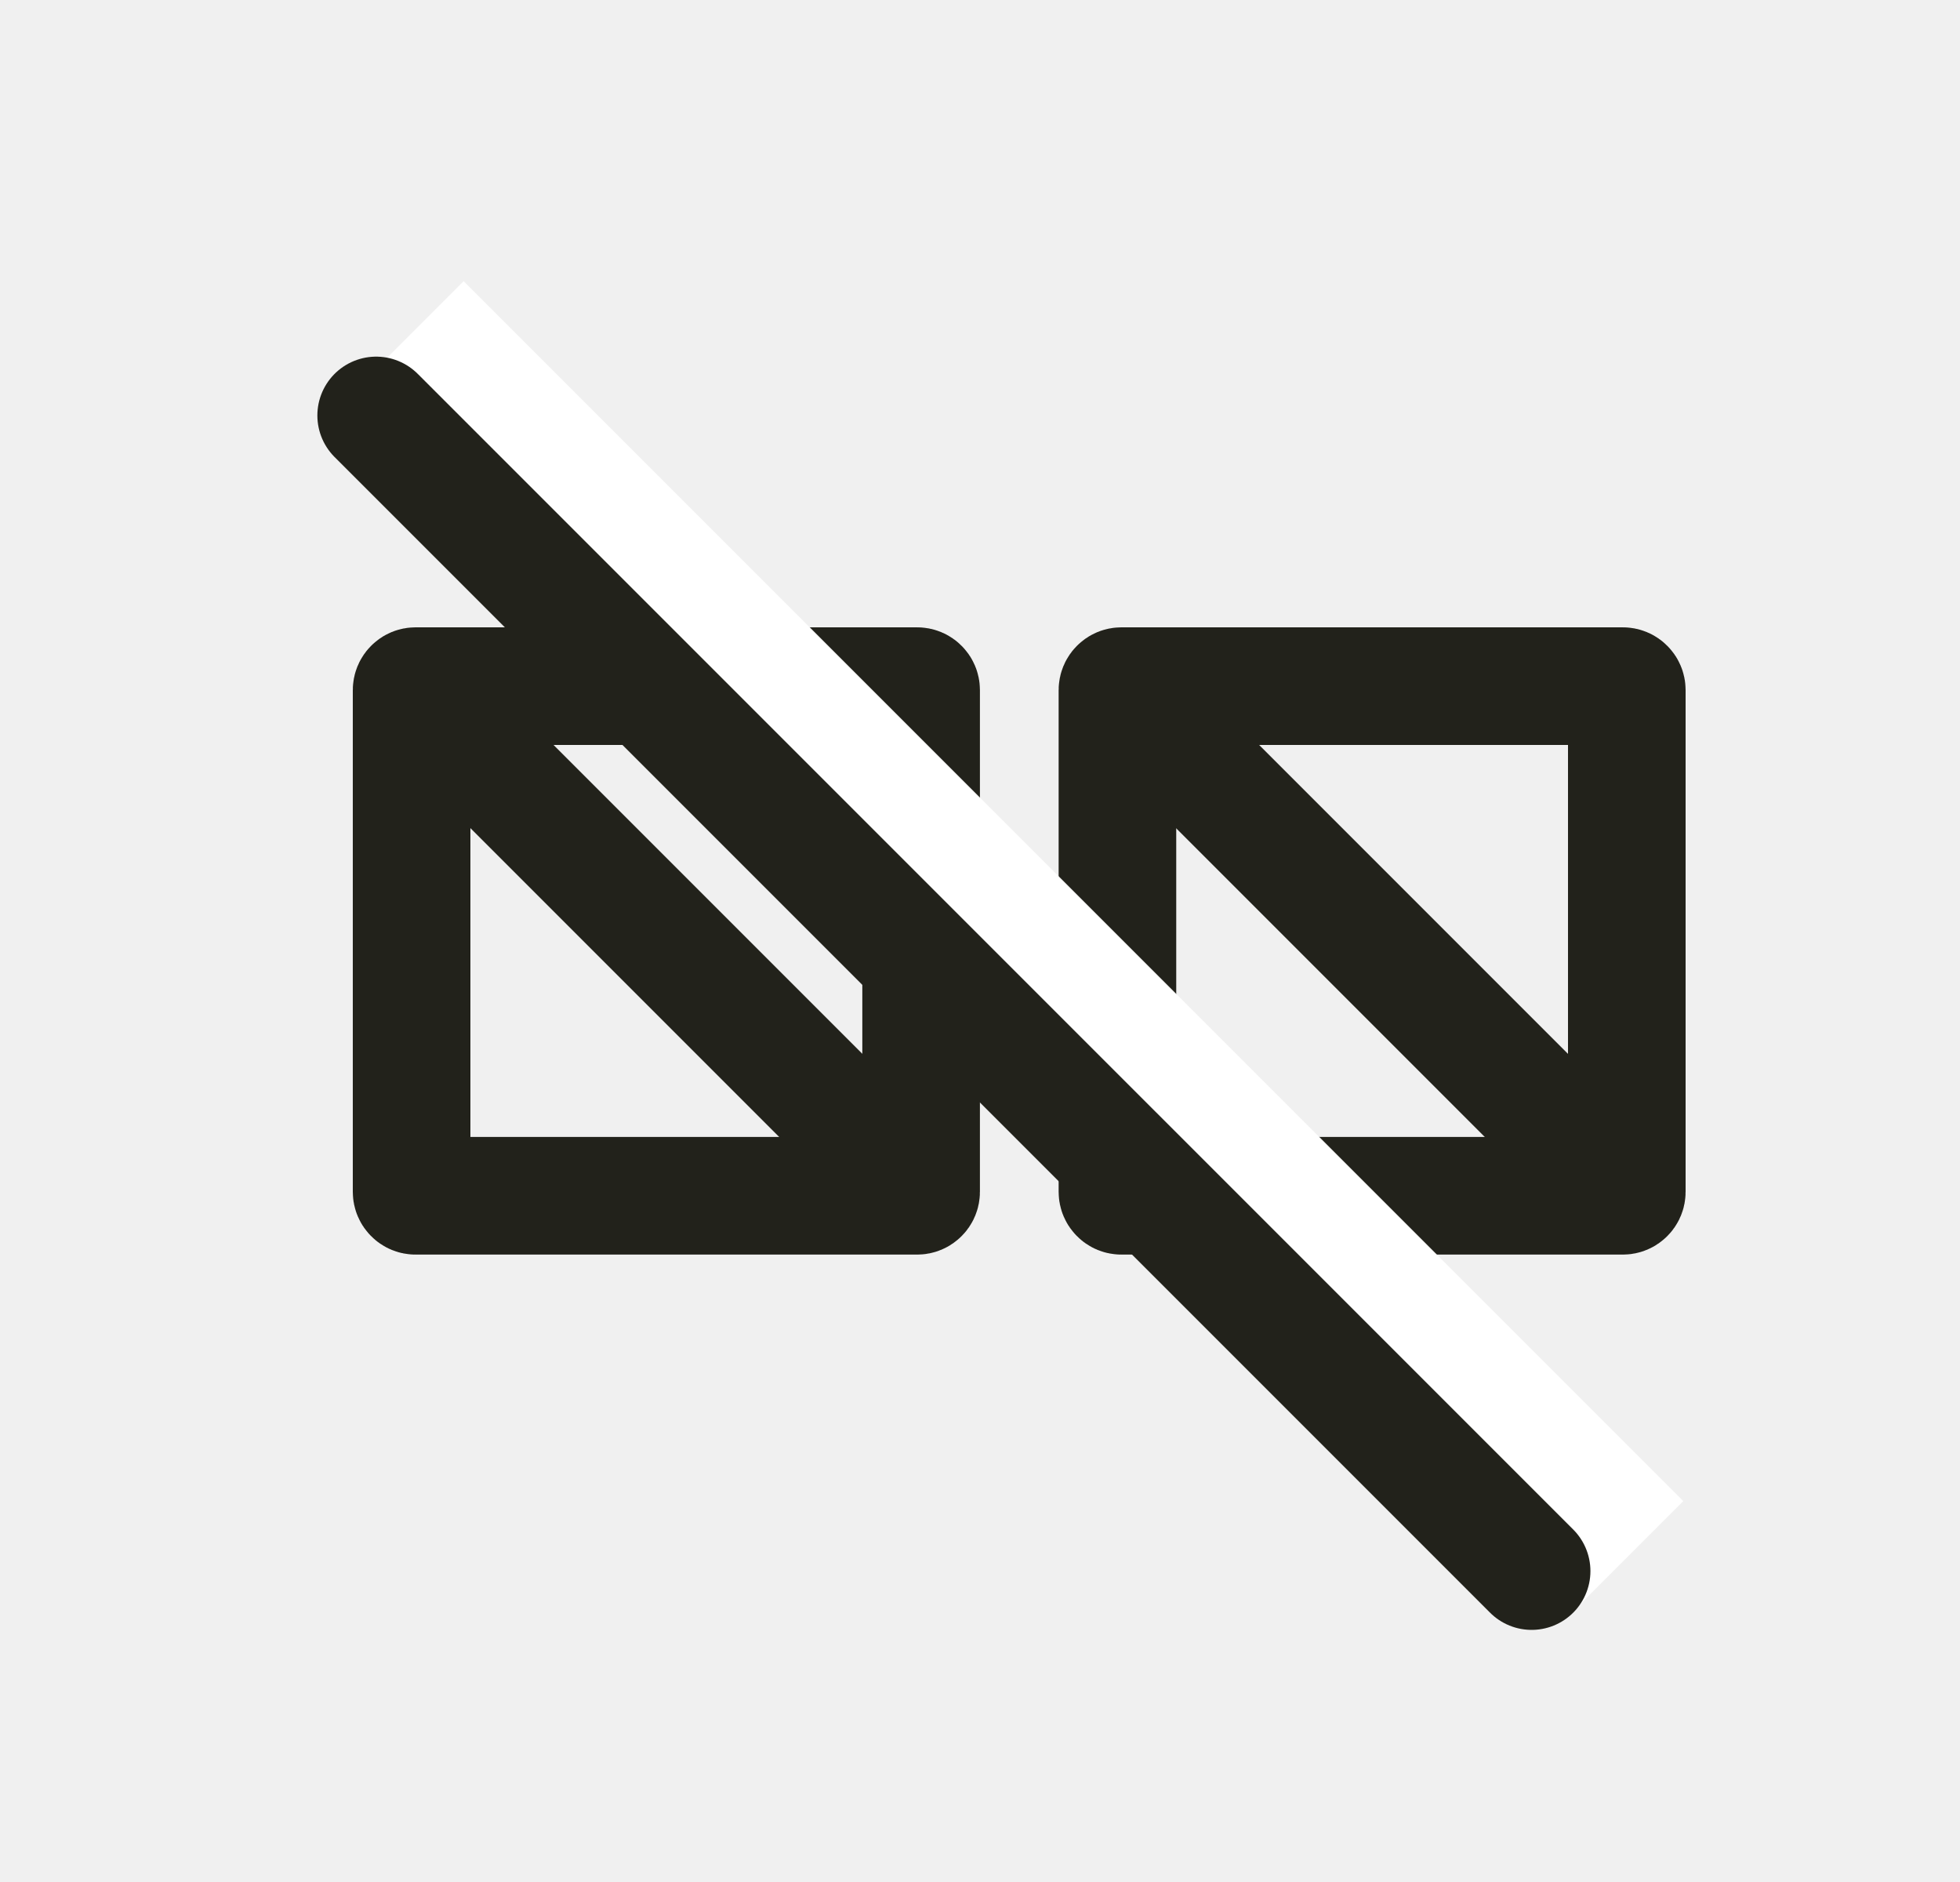
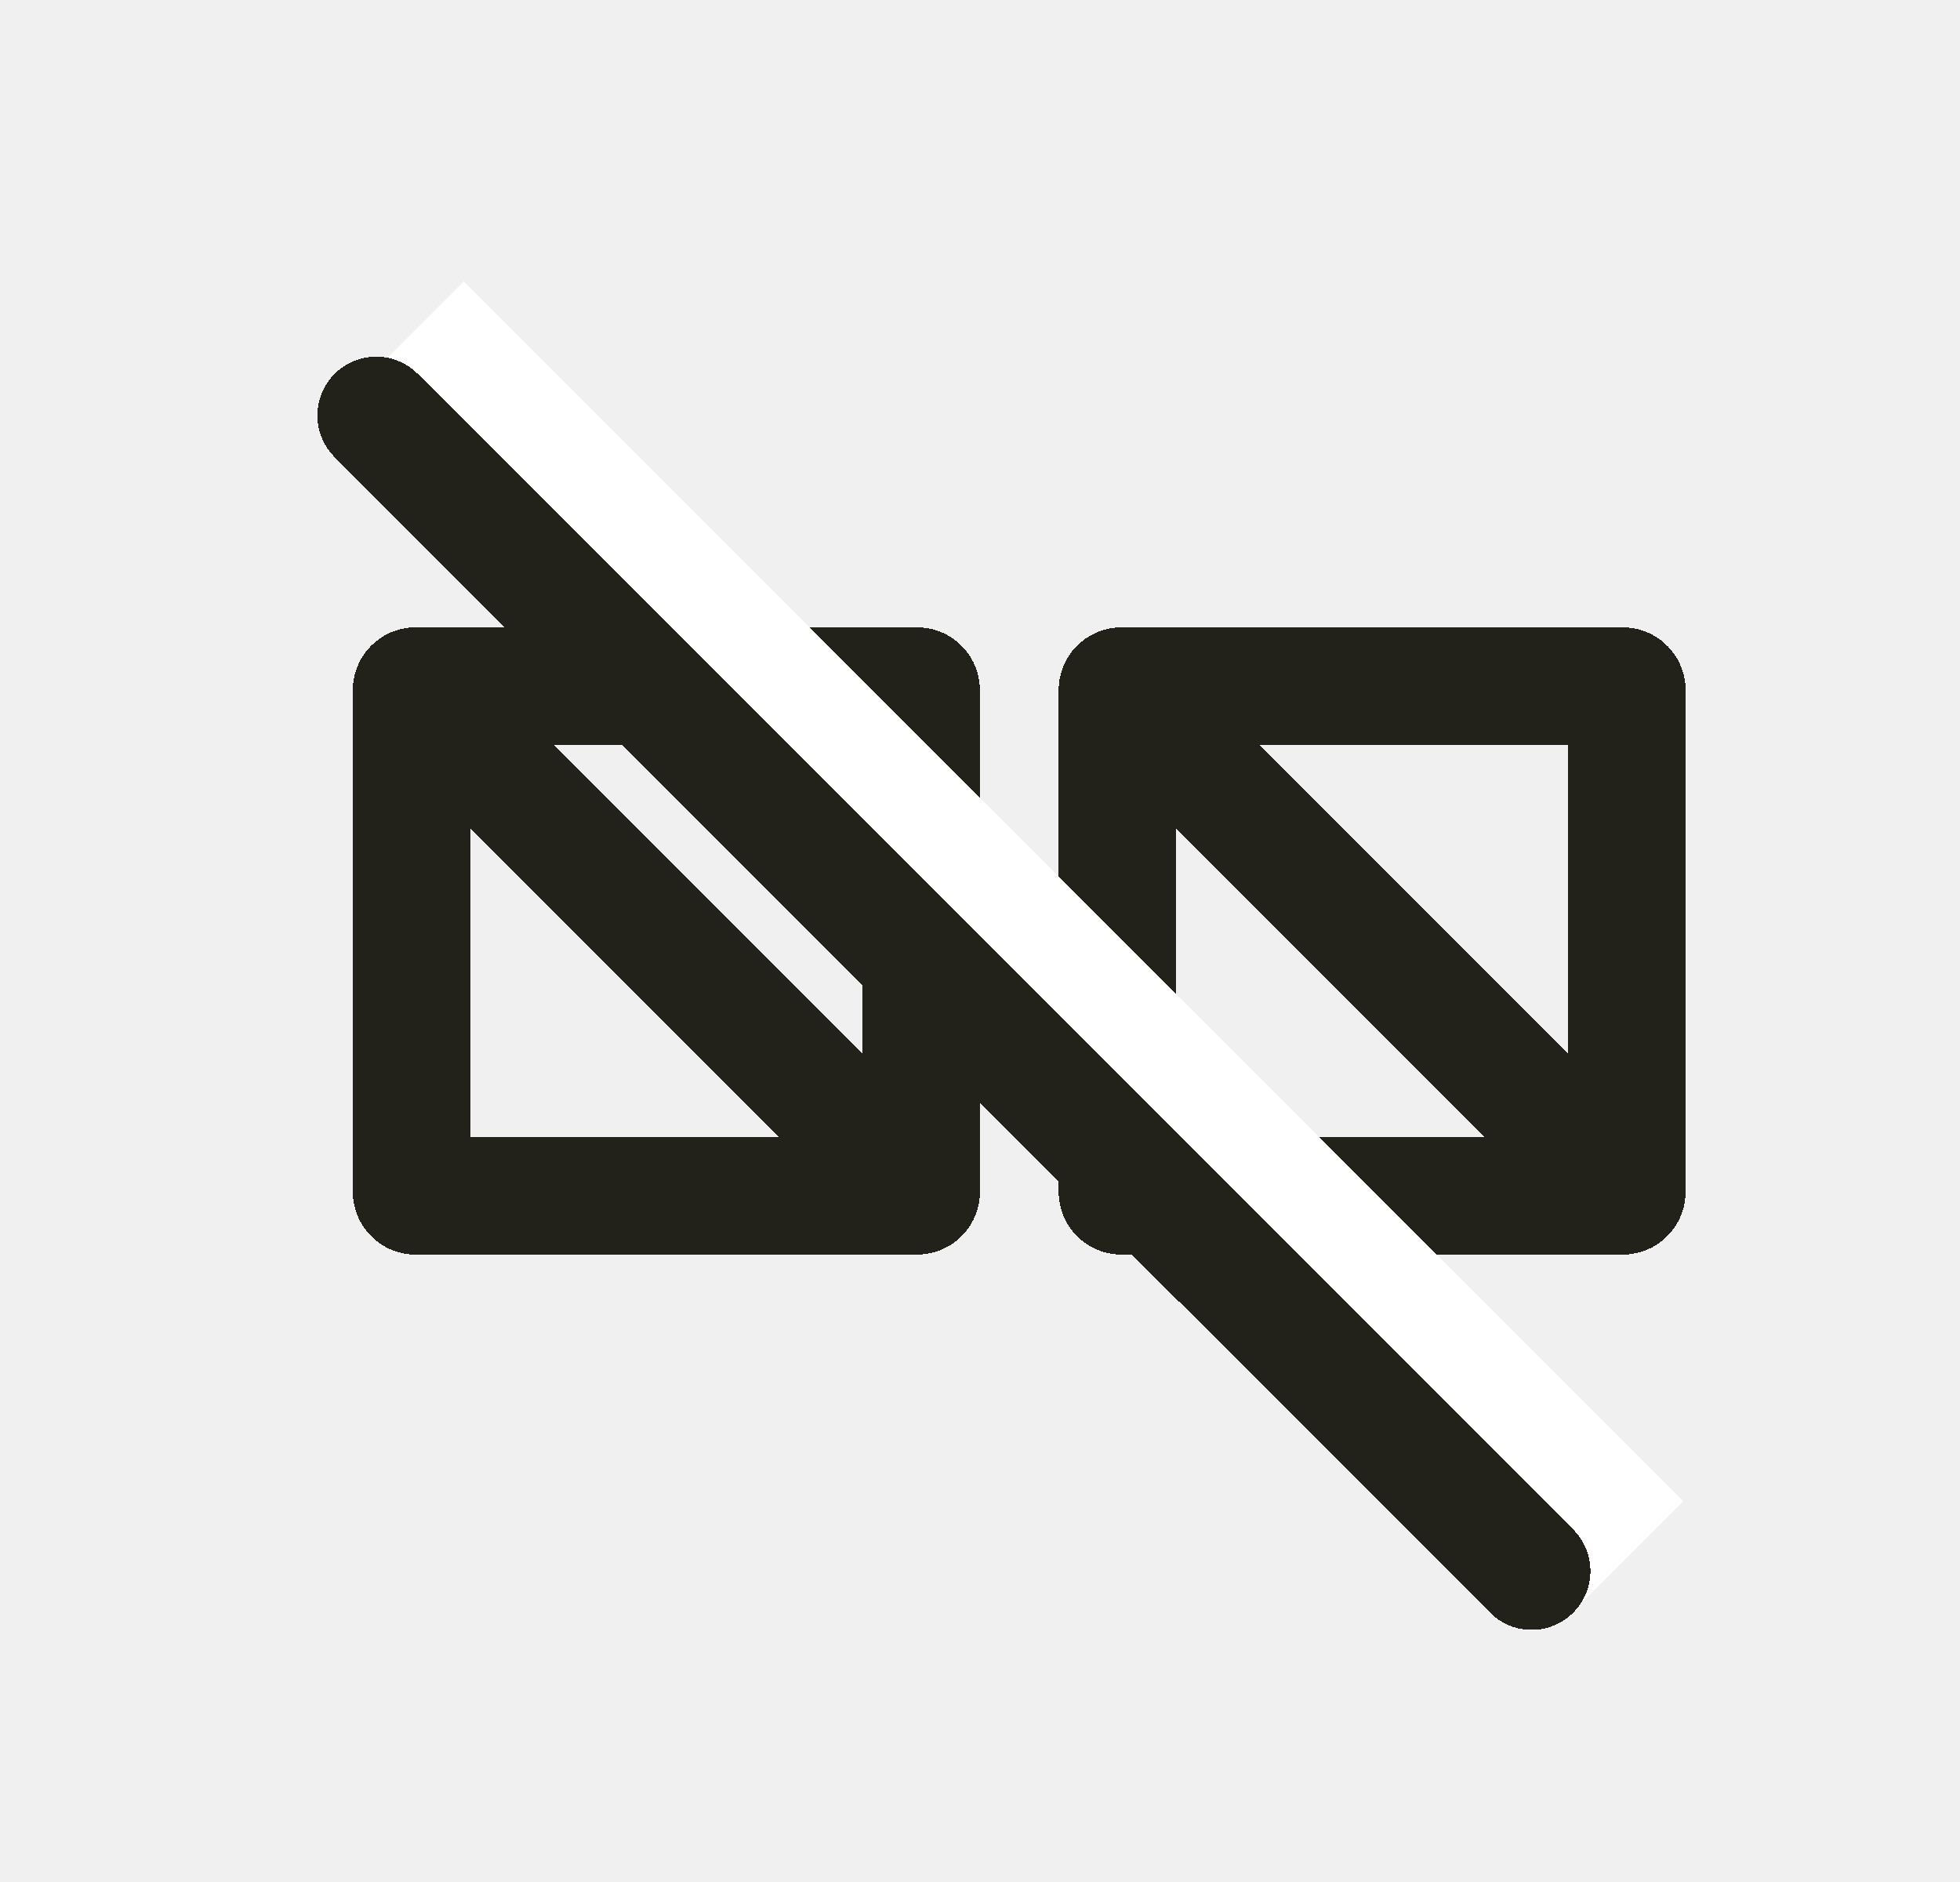
- <svg xmlns="http://www.w3.org/2000/svg" width="25" height="24" viewBox="0 0 25 24" fill="none">
+ <svg xmlns="http://www.w3.org/2000/svg" text-rendering="optimizeLegibility" image-rendering="crisp-edges" shape-rendering="crispEdges" width="25" height="24" viewBox="0 0 25 24" fill="none">
  <path d="M5.3 8.75H11.699C11.712 8.75 11.725 8.755 11.734 8.765C11.744 8.774 11.749 8.787 11.749 8.8V15.199C11.749 15.212 11.744 15.225 11.734 15.234C11.725 15.244 11.712 15.249 11.699 15.249H5.3C5.287 15.249 5.274 15.244 5.265 15.234C5.255 15.225 5.25 15.212 5.25 15.199V8.8C5.25 8.787 5.255 8.774 5.265 8.765C5.274 8.755 5.287 8.75 5.3 8.75ZM14.303 8.75H20.7C20.713 8.75 20.726 8.755 20.735 8.765C20.745 8.774 20.75 8.787 20.75 8.8V15.199C20.75 15.212 20.745 15.225 20.735 15.234C20.726 15.244 20.713 15.249 20.7 15.249H14.303C14.29 15.249 14.277 15.244 14.268 15.234C14.258 15.225 14.253 15.212 14.253 15.199V8.8C14.253 8.787 14.258 8.774 14.268 8.765C14.277 8.755 14.29 8.75 14.303 8.75Z" stroke="#22221B" stroke-width="1.5" />
  <path d="M14.5 9L20.5 15" stroke="#22221B" stroke-width="1.5" stroke-linecap="round" />
  <path d="M5.3 8.8L11.699 15.199" stroke="#22221B" stroke-width="1.5" stroke-linecap="round" />
  <rect x="4.5" y="5" width="2" height="22" transform="rotate(-45 4.5 5)" fill="white" />
  <path d="M4.798 5.298L19.536 20.035" stroke="#22221B" stroke-width="1.5" stroke-linecap="round" />
</svg>
